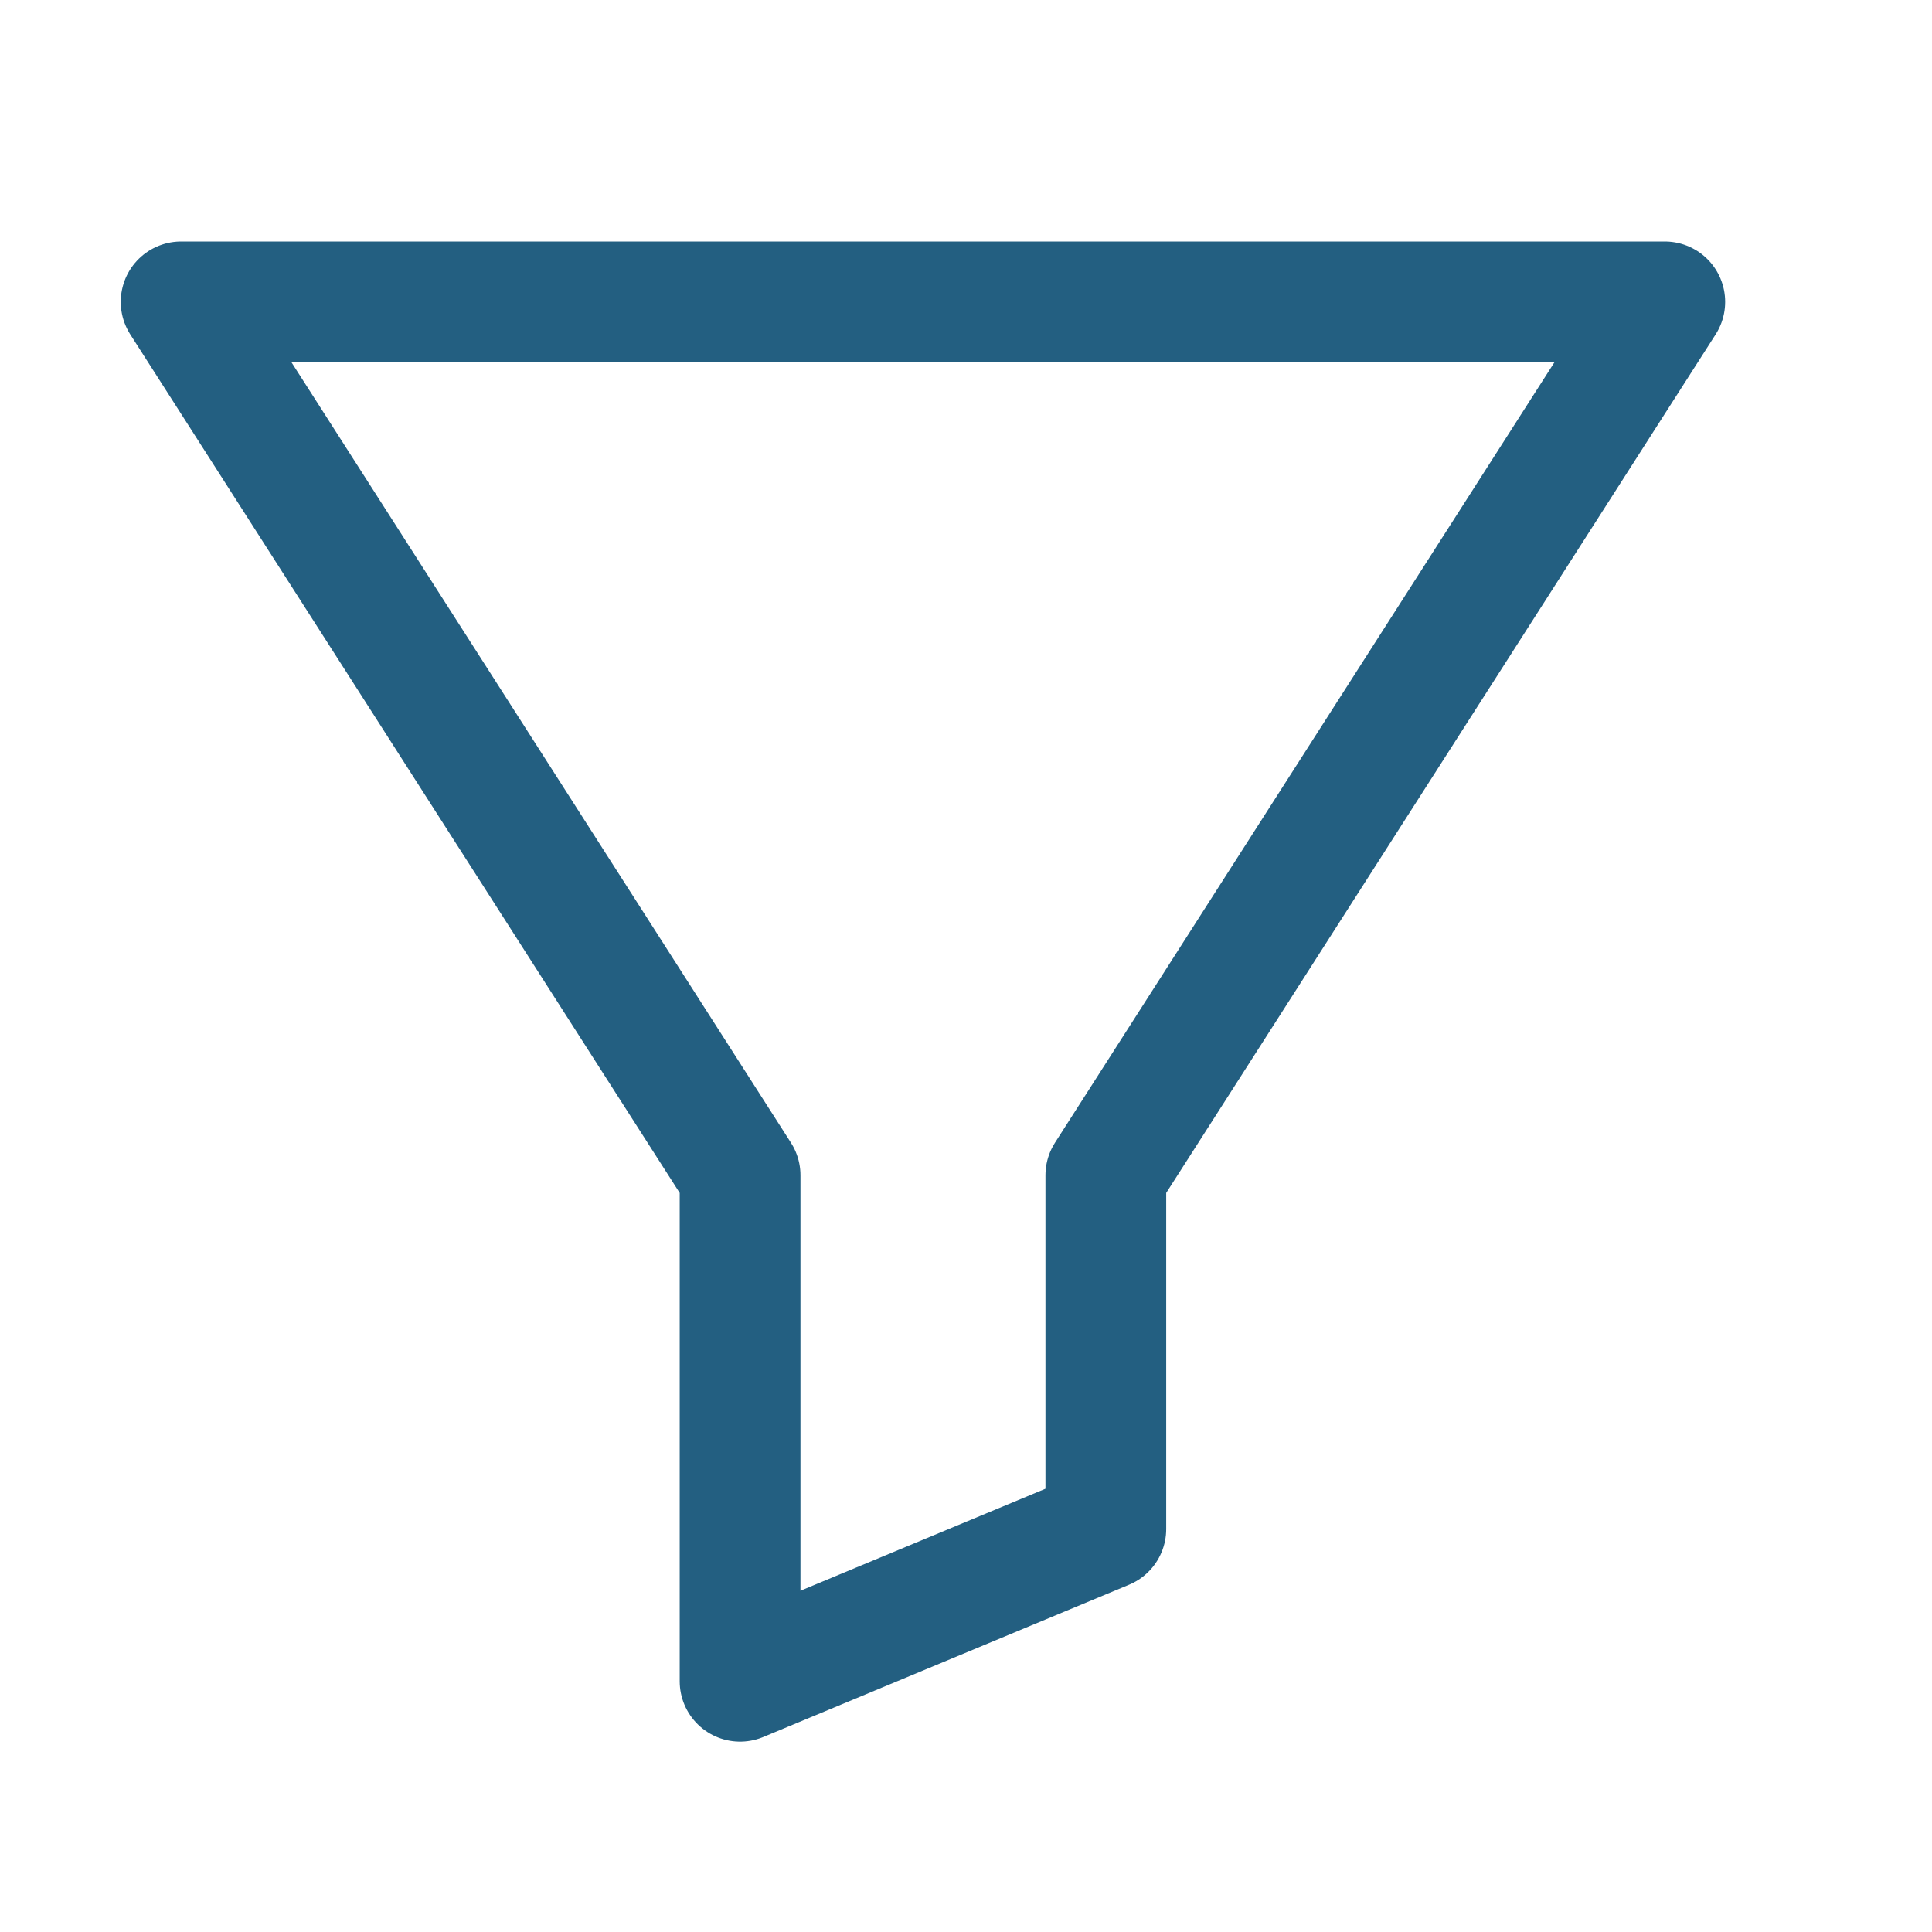
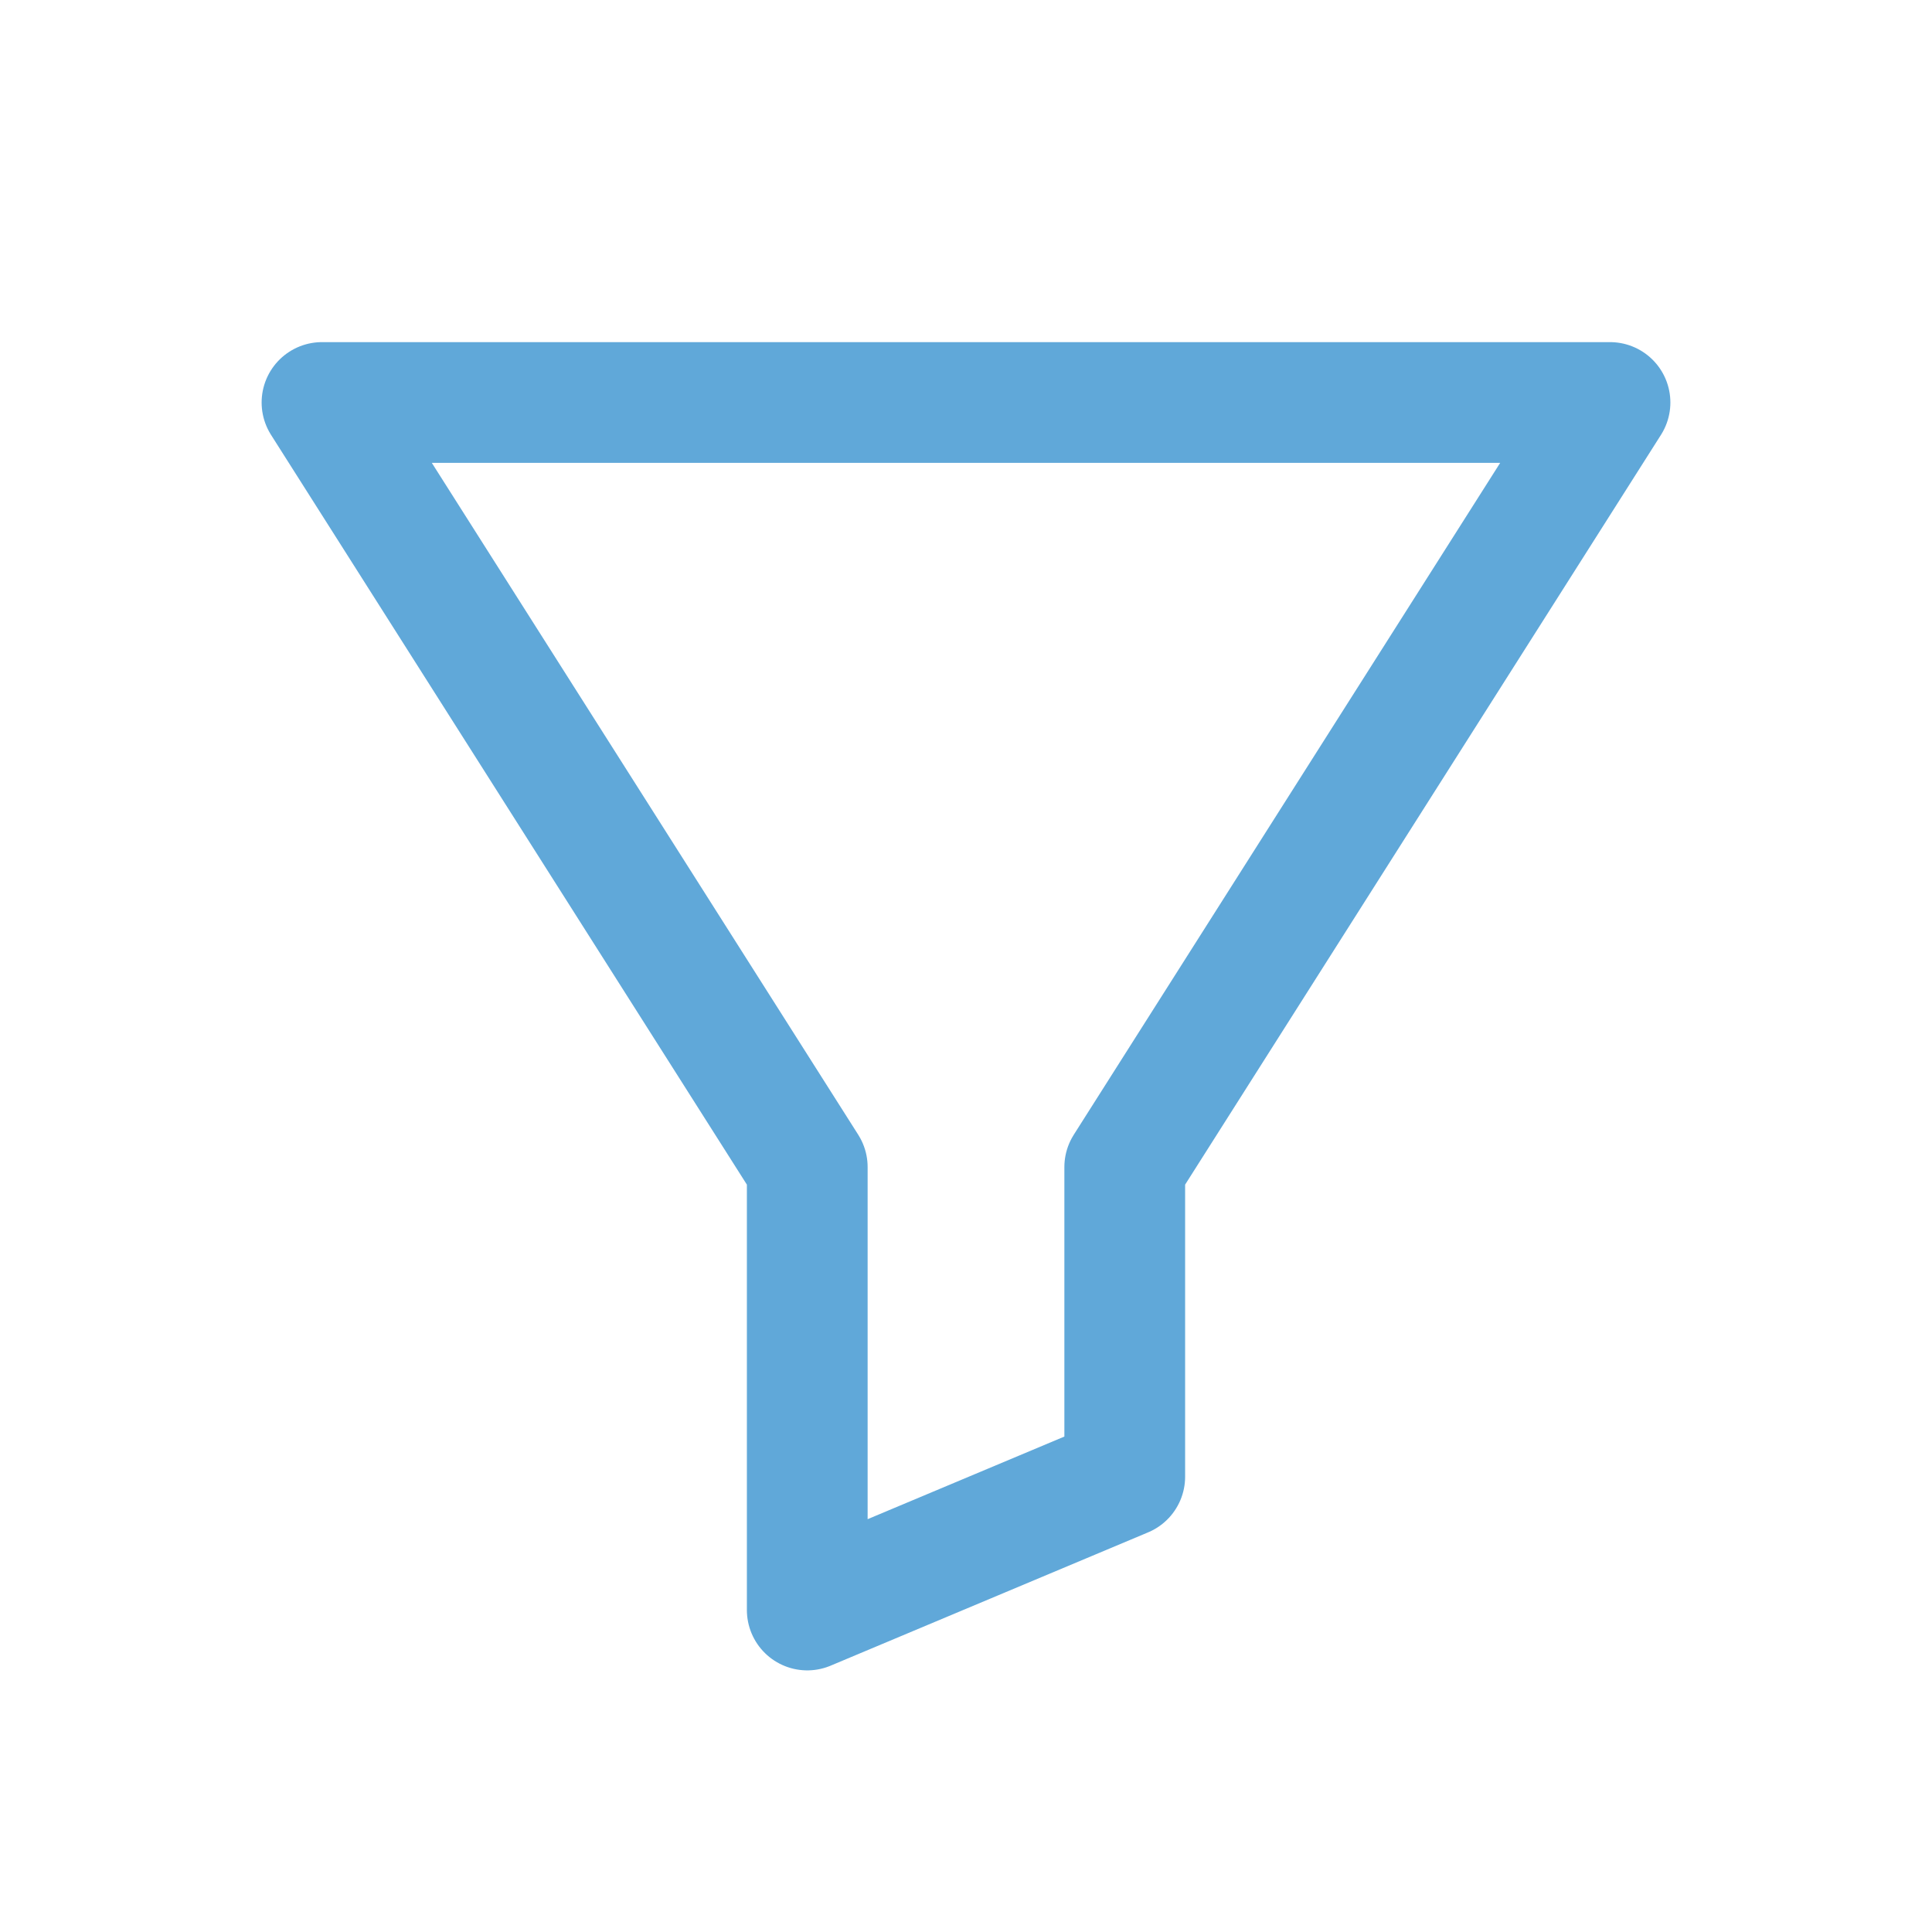
- <svg xmlns="http://www.w3.org/2000/svg" width="32" height="32" viewBox="0 0 32 32">
-   <path d="M27.574 5H3l9.258 14.466v8.381l6.058-2.522v-5.859z" stroke-width="2" stroke="#235F81" fill="none" stroke-linecap="round" stroke-linejoin="round" />
+ <svg xmlns="http://www.w3.org/2000/svg" width="24" height="24" viewBox="0 0 24 24">
+   <path d="M4 5l6.028 9.498V20l3.944-1.656v-3.846L20 5z" stroke-width="1.5" stroke="#60A8D9" fill="none" stroke-linecap="round" stroke-linejoin="round" />
</svg>
